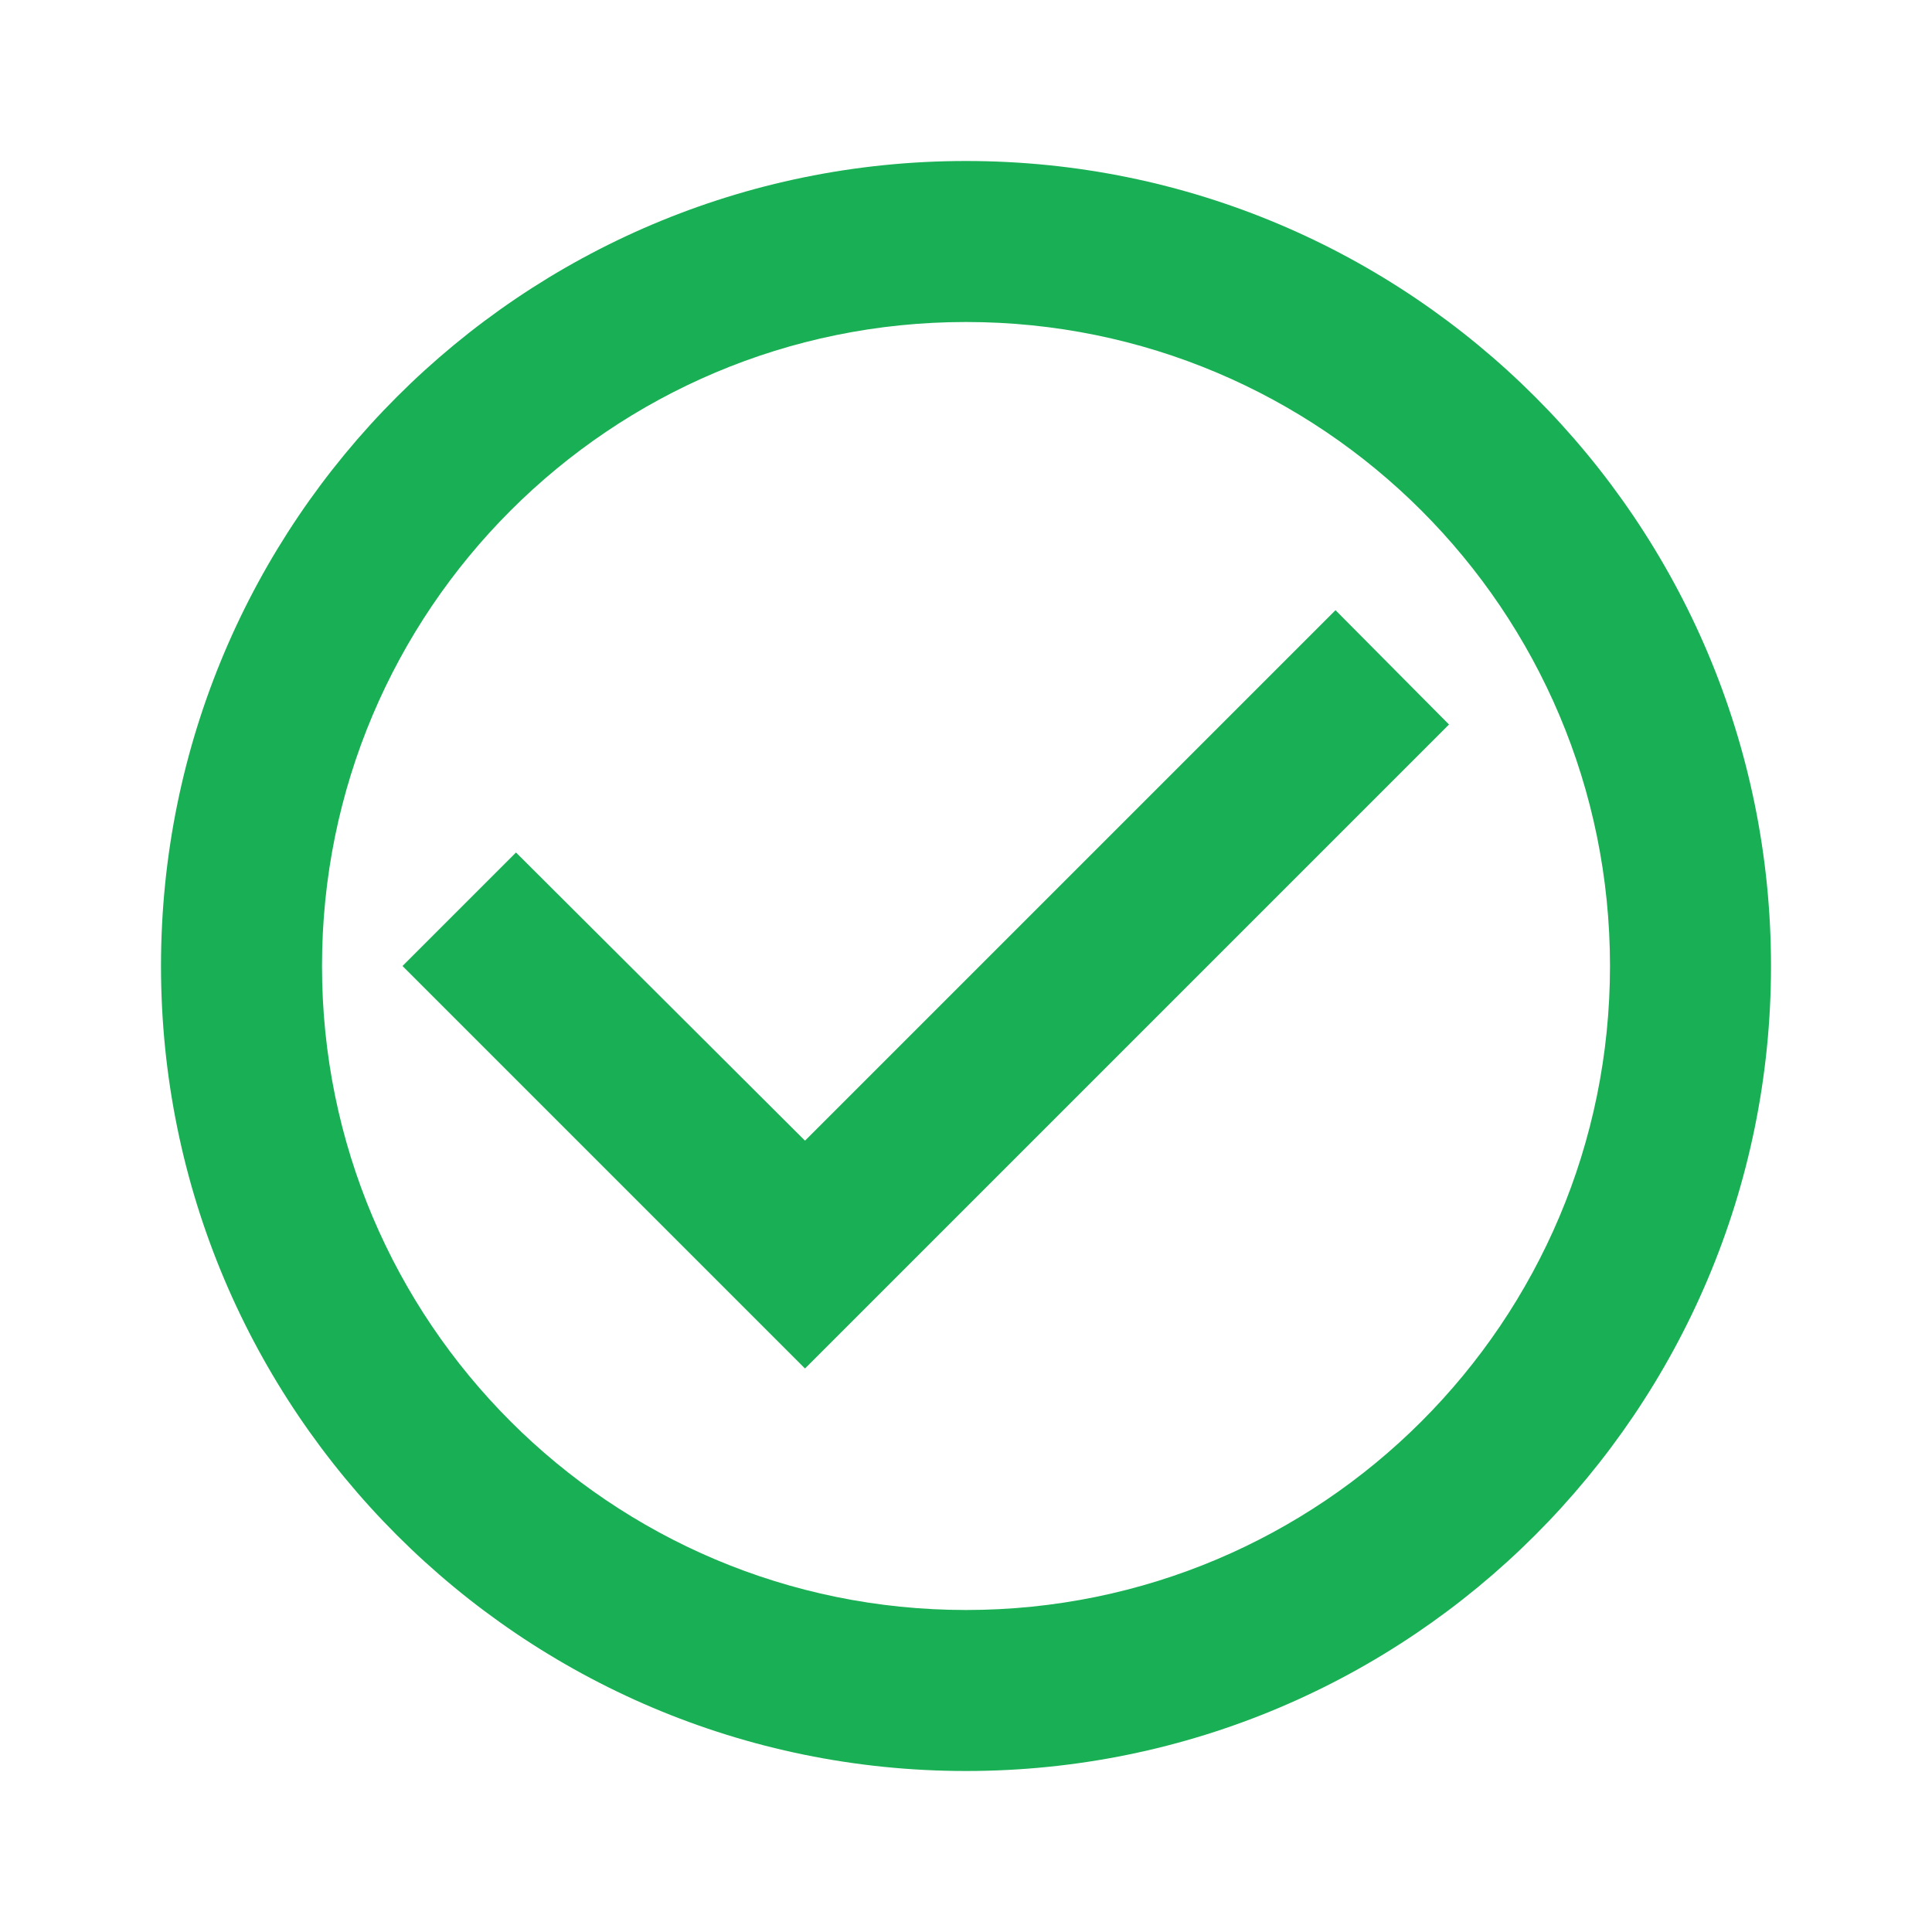
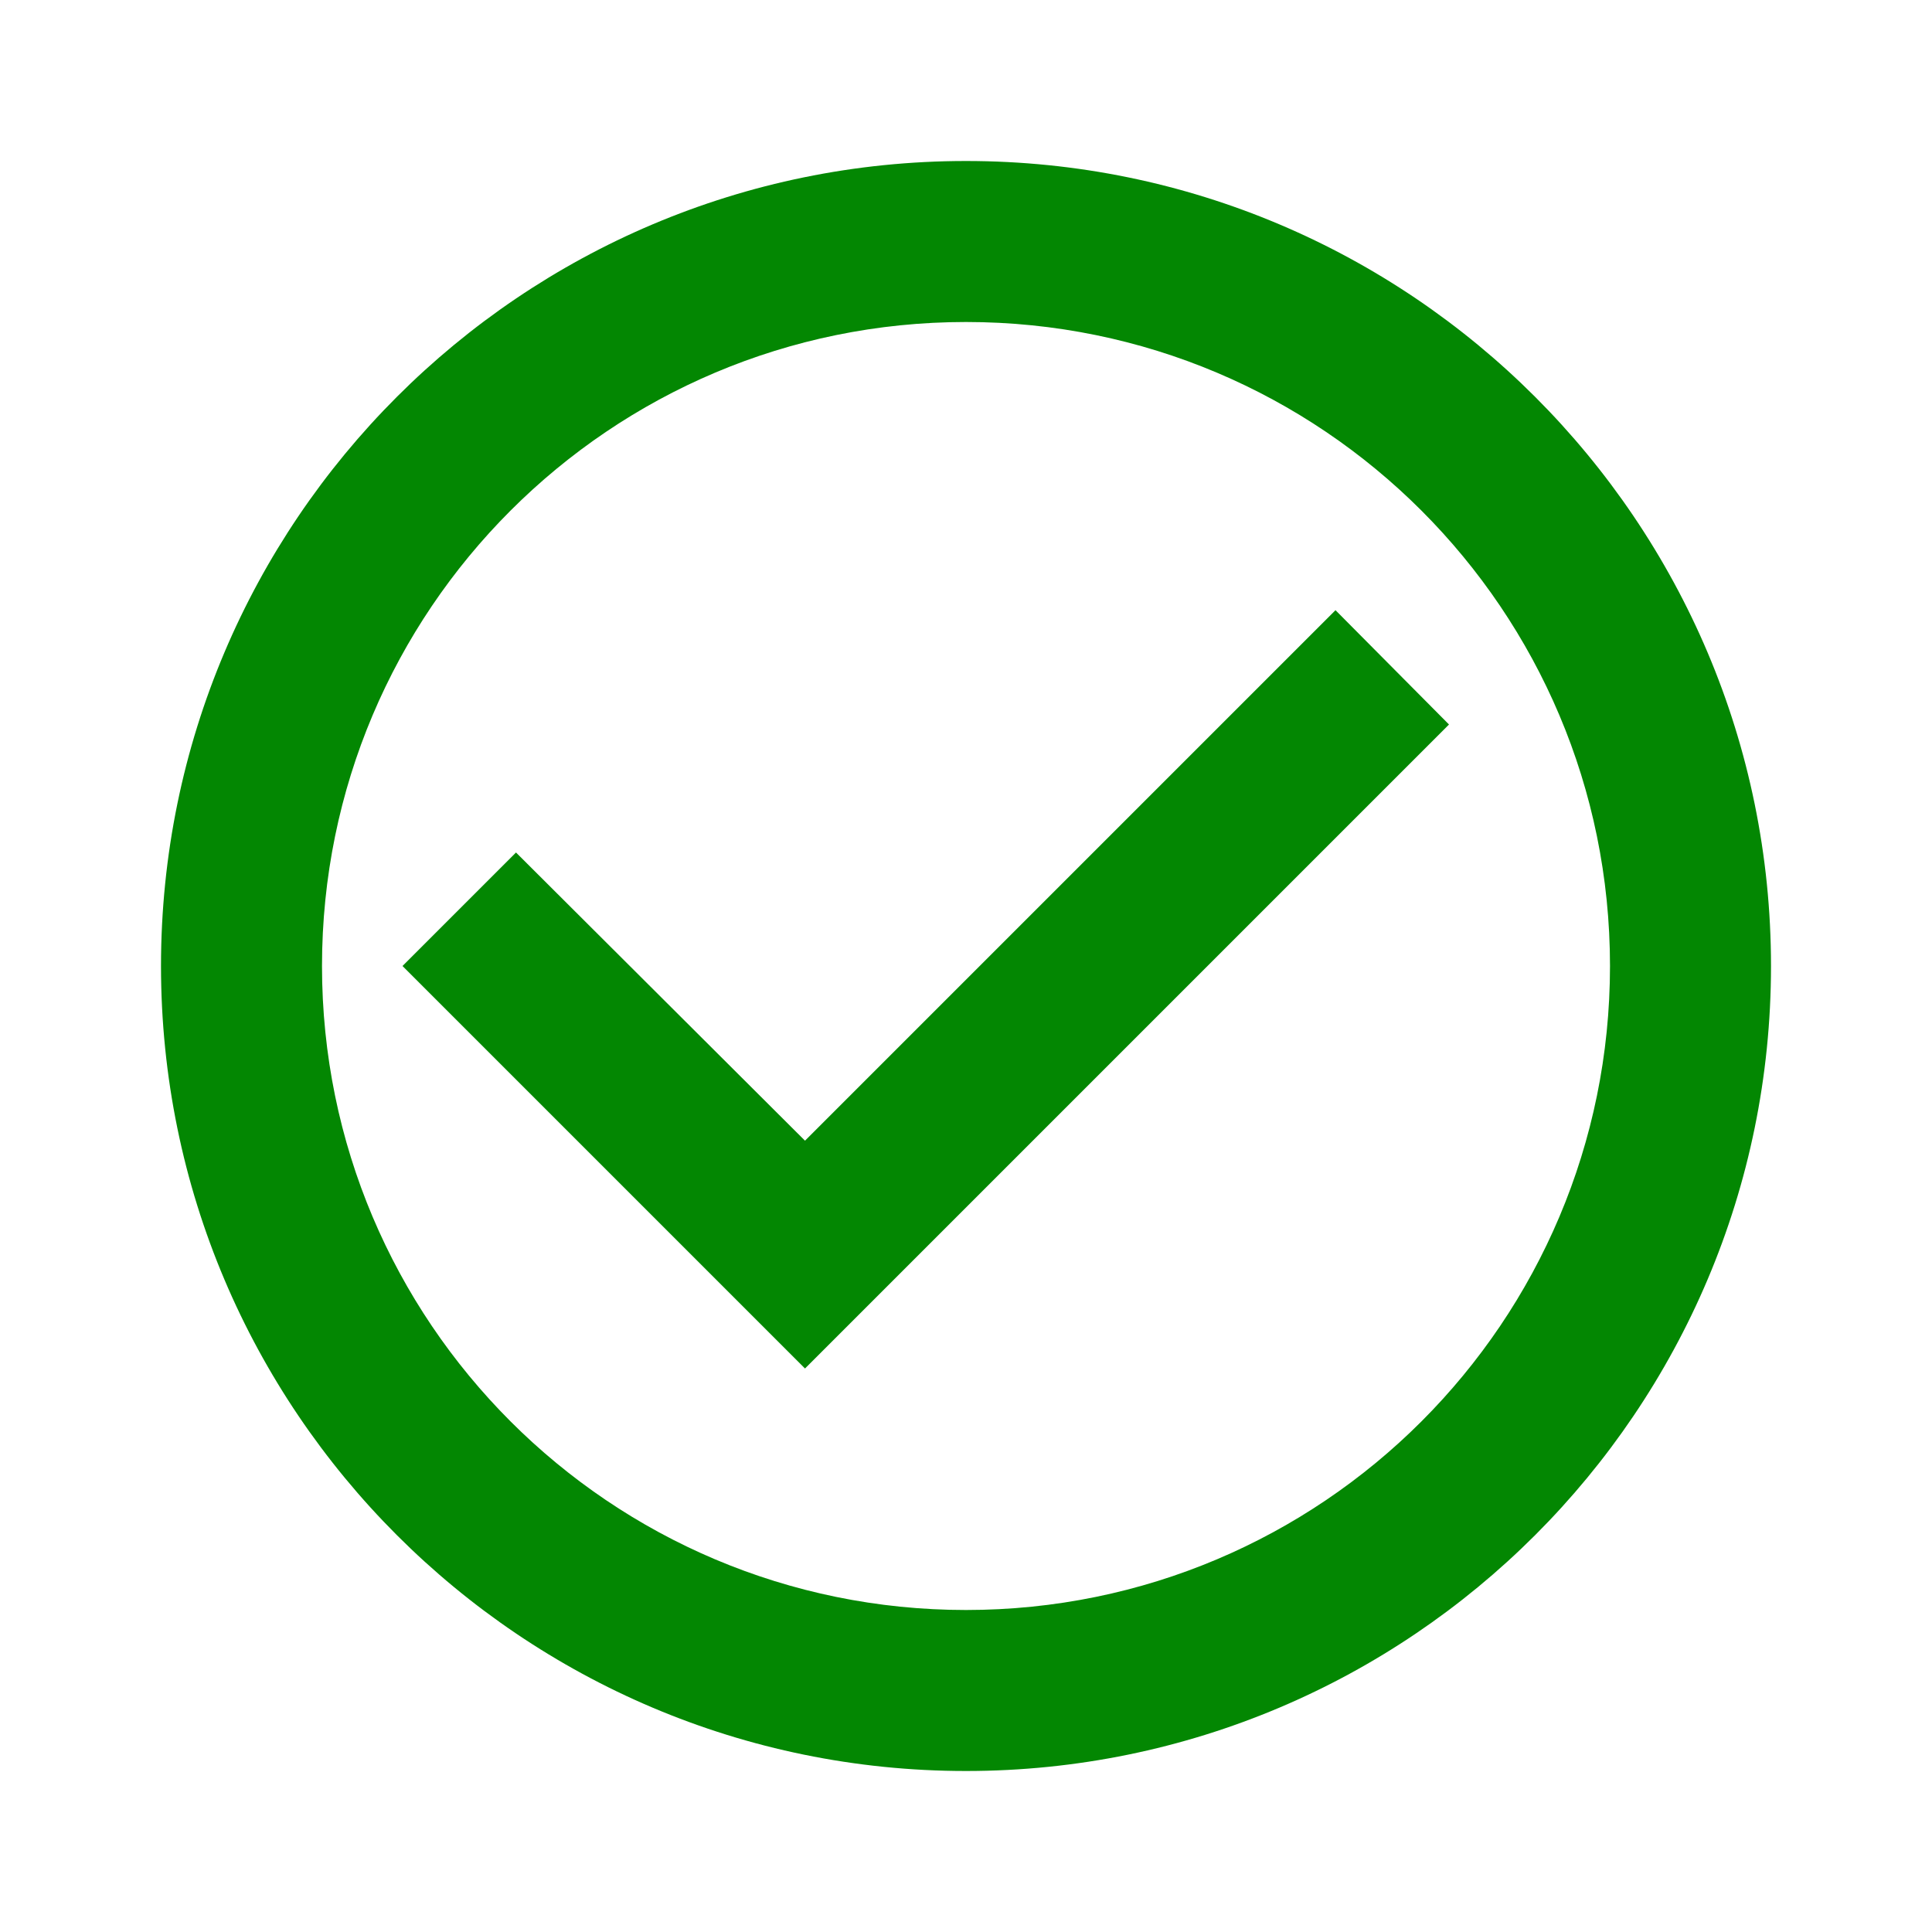
<svg xmlns="http://www.w3.org/2000/svg" height="24" viewBox="0 0 24 24" width="24">
  <path d="M0 0h24v24H0V0zm0 0h24v24H0V0z" fill="none" />
-   <path fill="#19af54" d="M16.59 7.58L10 14.17l-3.59-3.58L5 12l5 5 8-8zM12 2C6.48 2 2 6.48 2 12s4.48 10 10 10 10-4.48 10-10S17.52 2 12 2zm0 18c-4.42 0-8-3.58-8-8s3.58-8 8-8 8 3.58 8 8-3.58 8-8 8z" />
+   <path fill="#038702" d="M16.59 7.58L10 14.17l-3.59-3.58L5 12l5 5 8-8zM12 2C6.48 2 2 6.48 2 12s4.48 10 10 10 10-4.48 10-10S17.52 2 12 2zm0 18c-4.42 0-8-3.58-8-8s3.58-8 8-8 8 3.58 8 8-3.58 8-8 8z" />
</svg>
